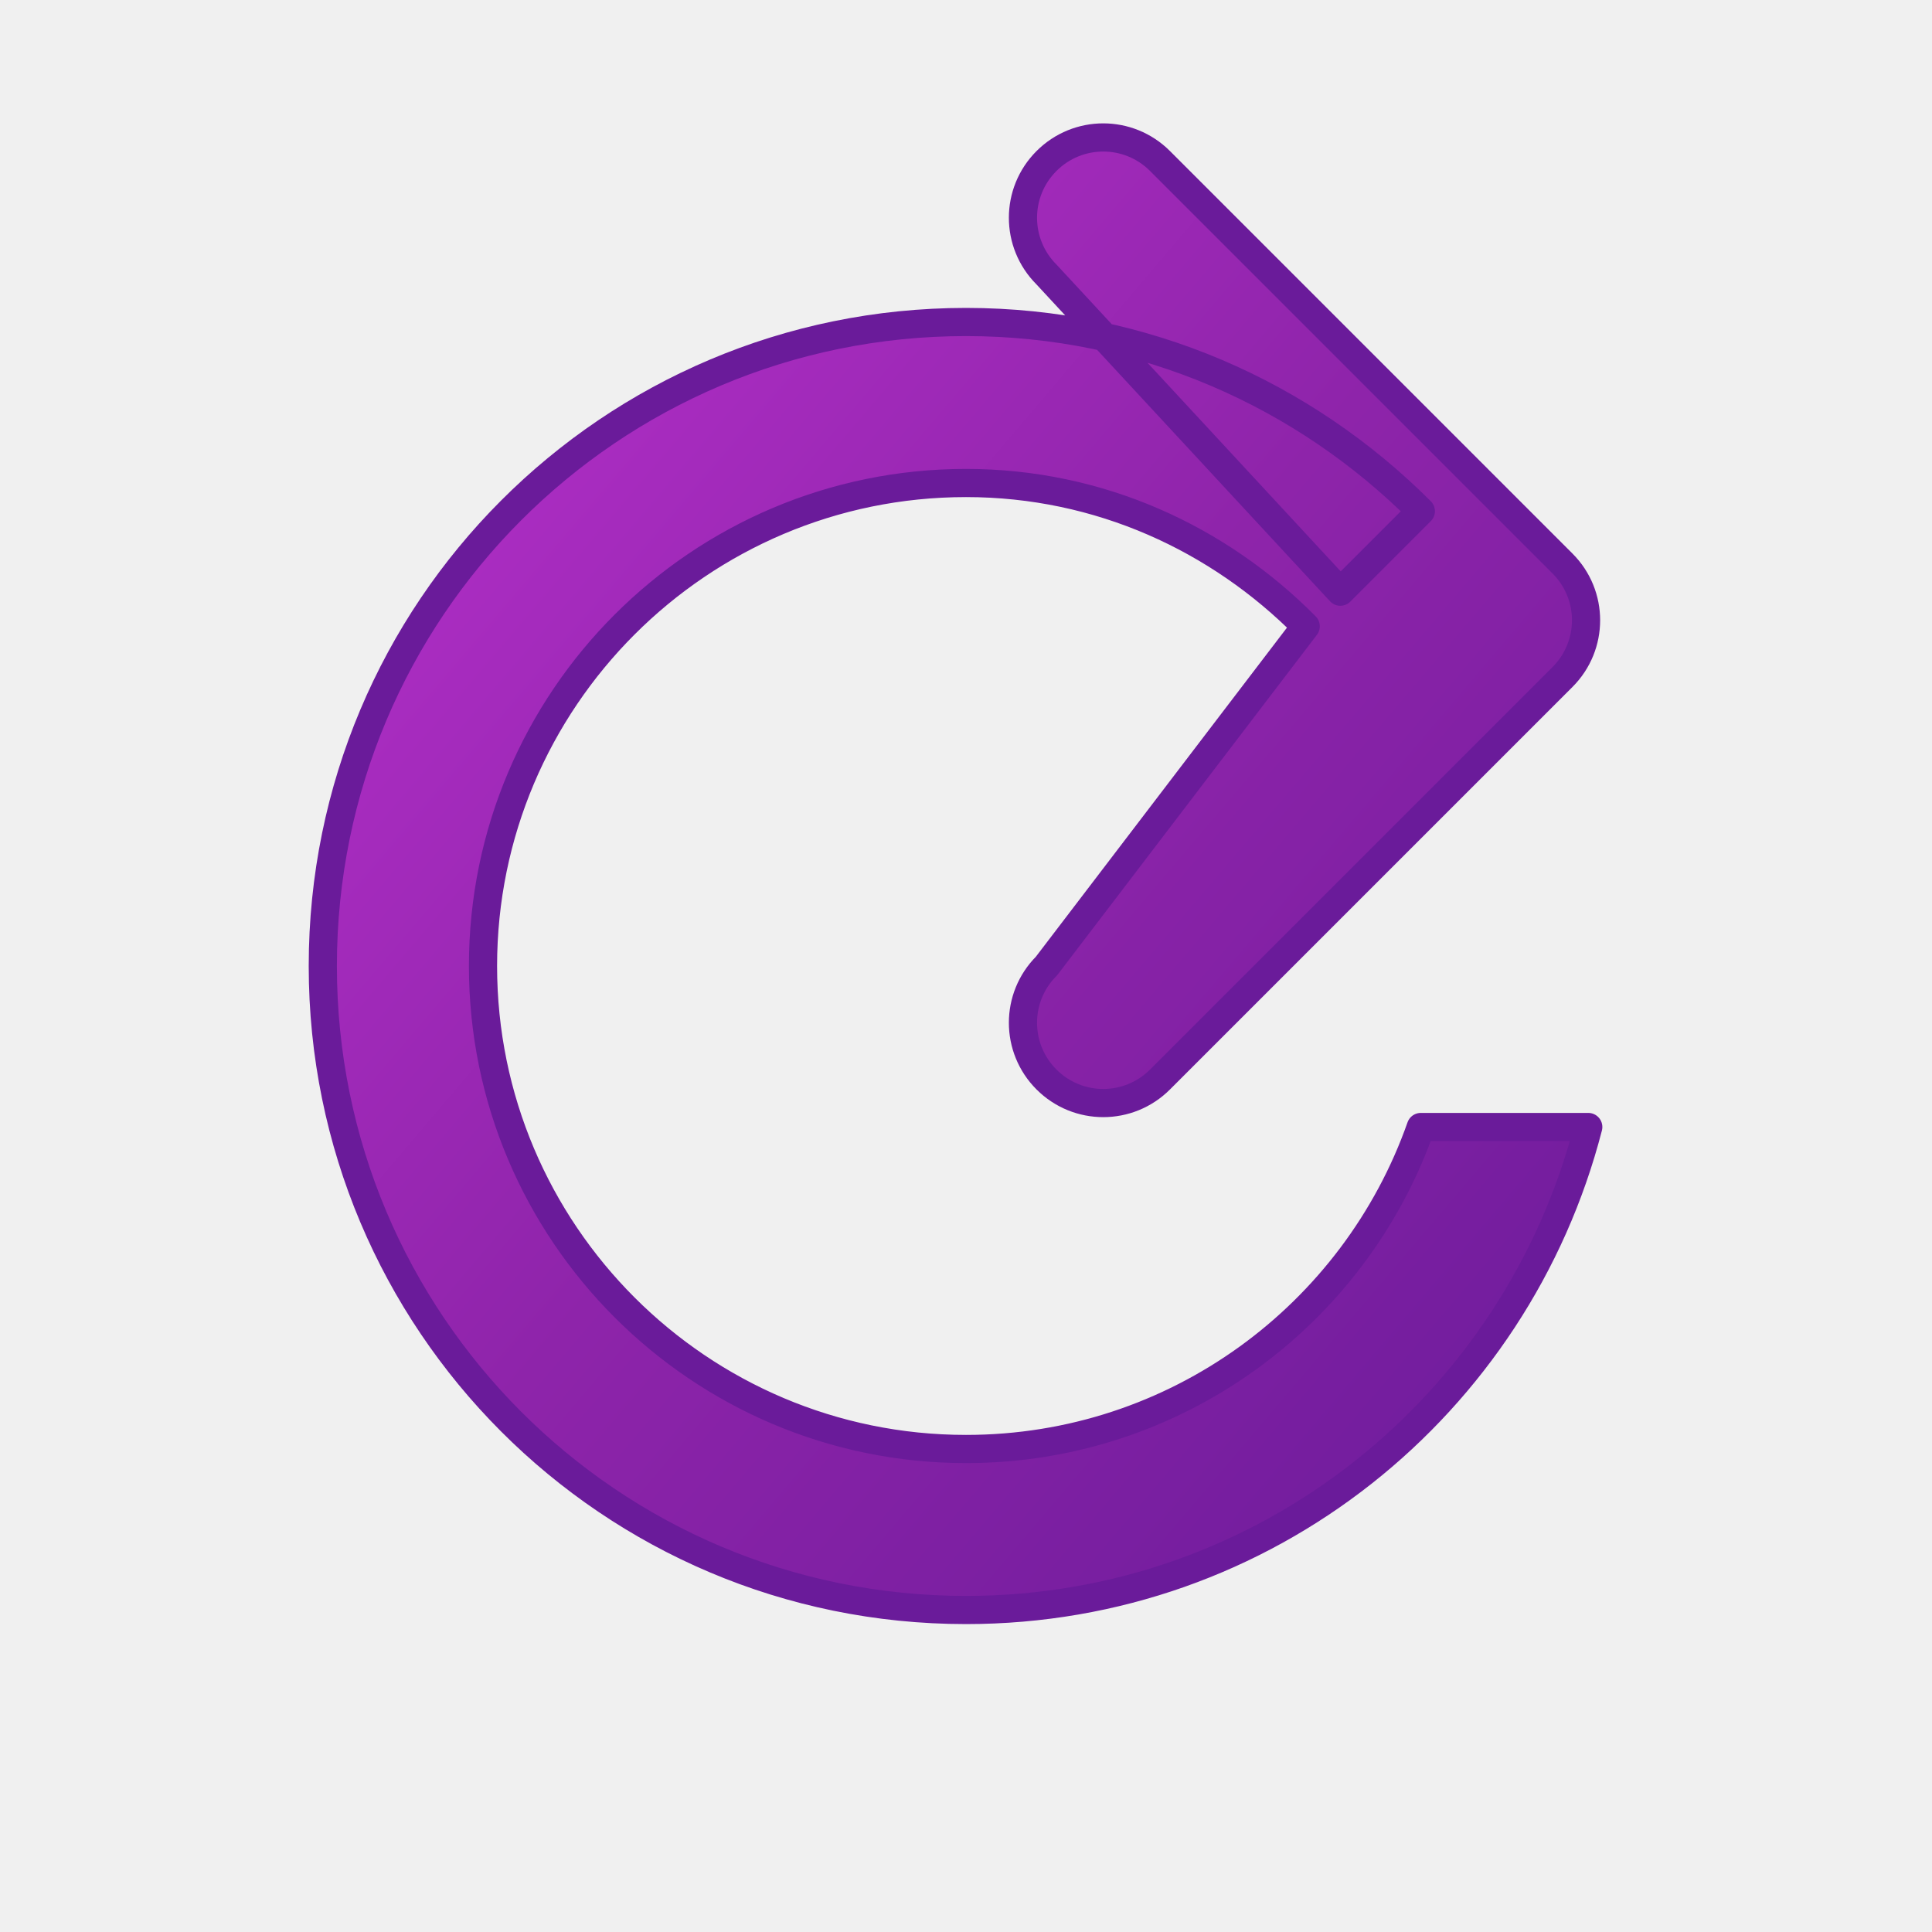
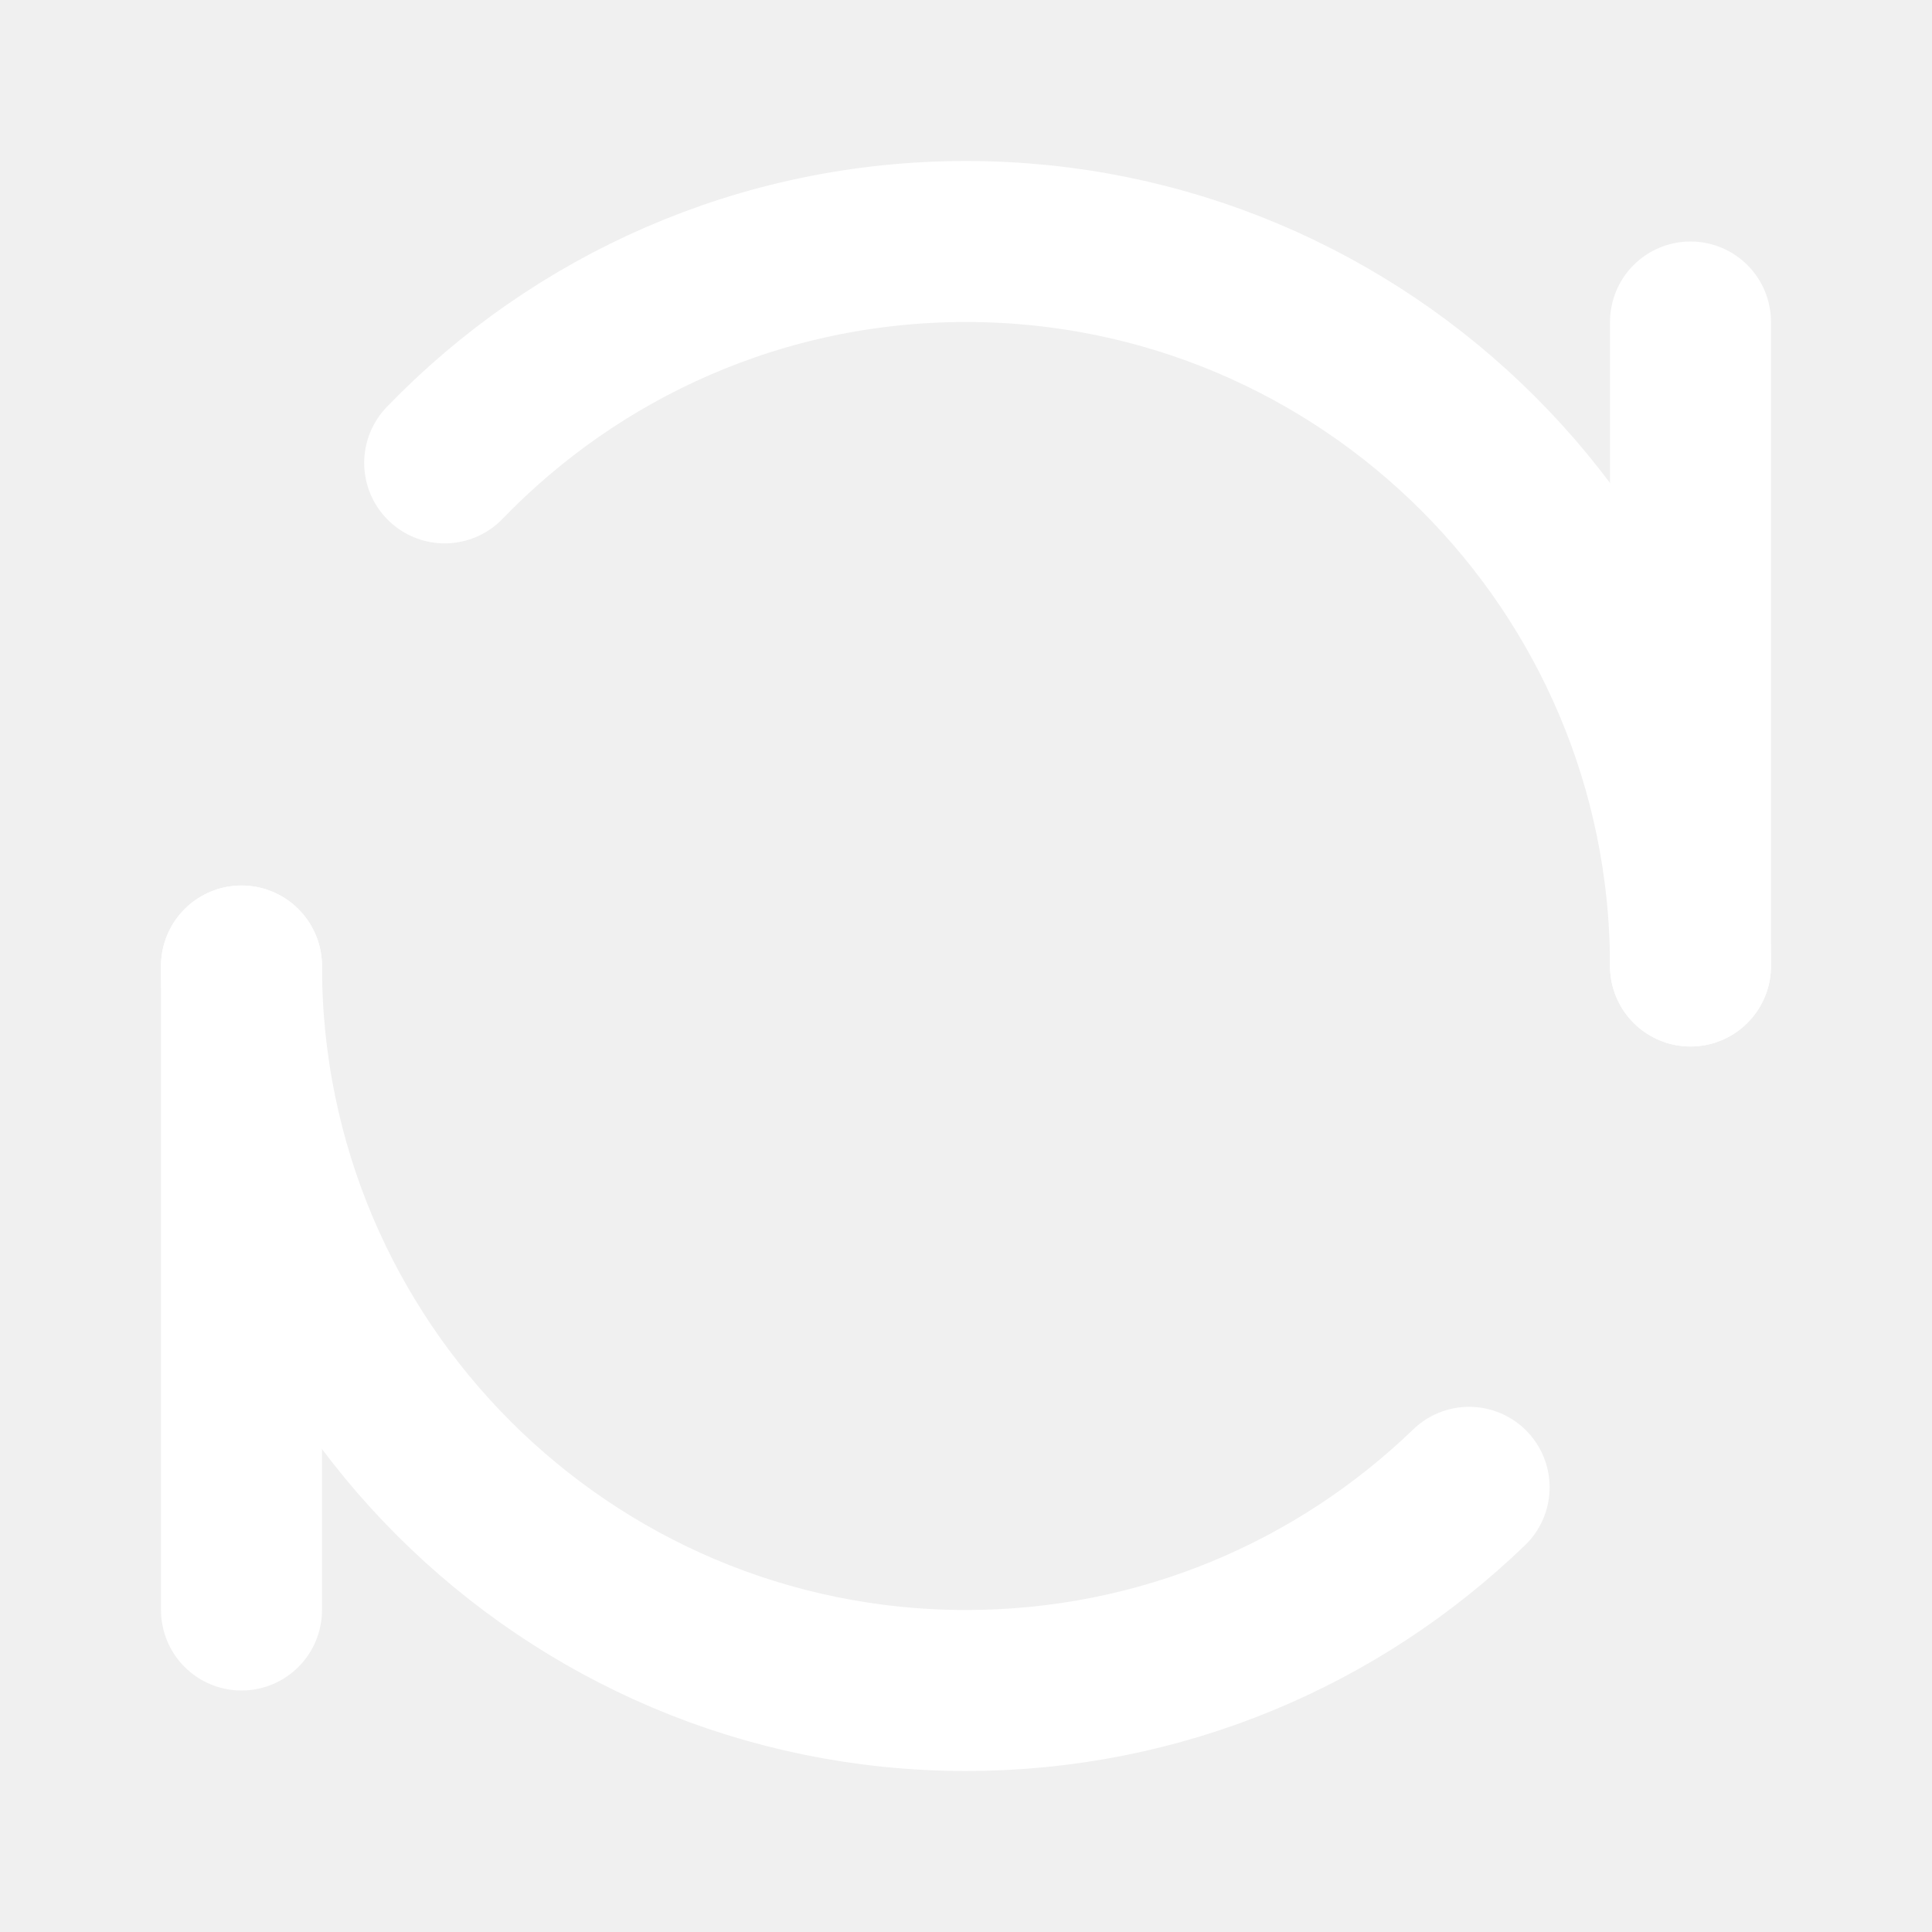
- <svg xmlns="http://www.w3.org/2000/svg" width="24" height="24" viewBox="0 0 24 24">
-   <defs>
-     <linearGradient id="restartGradient" x1="0%" y1="0%" x2="100%" y2="100%">
-       <stop offset="0%" stop-color="#BC32D0" />
-       <stop offset="50%" stop-color="#8E24AA" />
-       <stop offset="100%" stop-color="#6A1B9A" />
-     </linearGradient>
-   </defs>
-   <path d="M17.65 6.35C16.2 4.9 14.21 4 12 4c-4.42 0-7.99 3.58-7.99 8s3.57 8 7.99 8c3.73 0 6.84-2.55 7.73-6h-2.08c-.82 2.33-3.04 4-5.65 4-3.31 0-6-2.69-6-6s2.69-6 6-6c1.66 0 3.14.69 4.22 1.78L13 12c-.39.39-.39 1.02 0 1.41.39.39 1.02.39 1.41 0l5-5c.39-.39.39-1.02 0-1.41l-5-5c-.39-.39-1.02-.39-1.41 0-.39.39-.39 1.02 0 1.41l3.65 3.94z" fill="url(#restartGradient)" stroke="#6A1B9A" stroke-width="0.35" stroke-linejoin="round" stroke-linecap="round" />
+ <svg xmlns="http://www.w3.org/2000/svg" width="32" height="32" viewBox="0 0 48 48" fill="none">
+   <path d="M42 8V24" stroke="#ffffff" stroke-width="4" stroke-linecap="round" stroke-linejoin="round" />
+   <path d="M6 24L6 40" stroke="#ffffff" stroke-width="4" stroke-linecap="round" stroke-linejoin="round" />
+   <path d="M42 24C42 14.059 33.941 6 24 6C18.915 6 14.322 8.109 11.048 11.5M6 24C6 33.941 14.059 42 24 42C28.856 42 33.262 40.077 36.5 36.952" stroke="#ffffff" stroke-width="4" stroke-linecap="round" stroke-linejoin="round" />
</svg>
